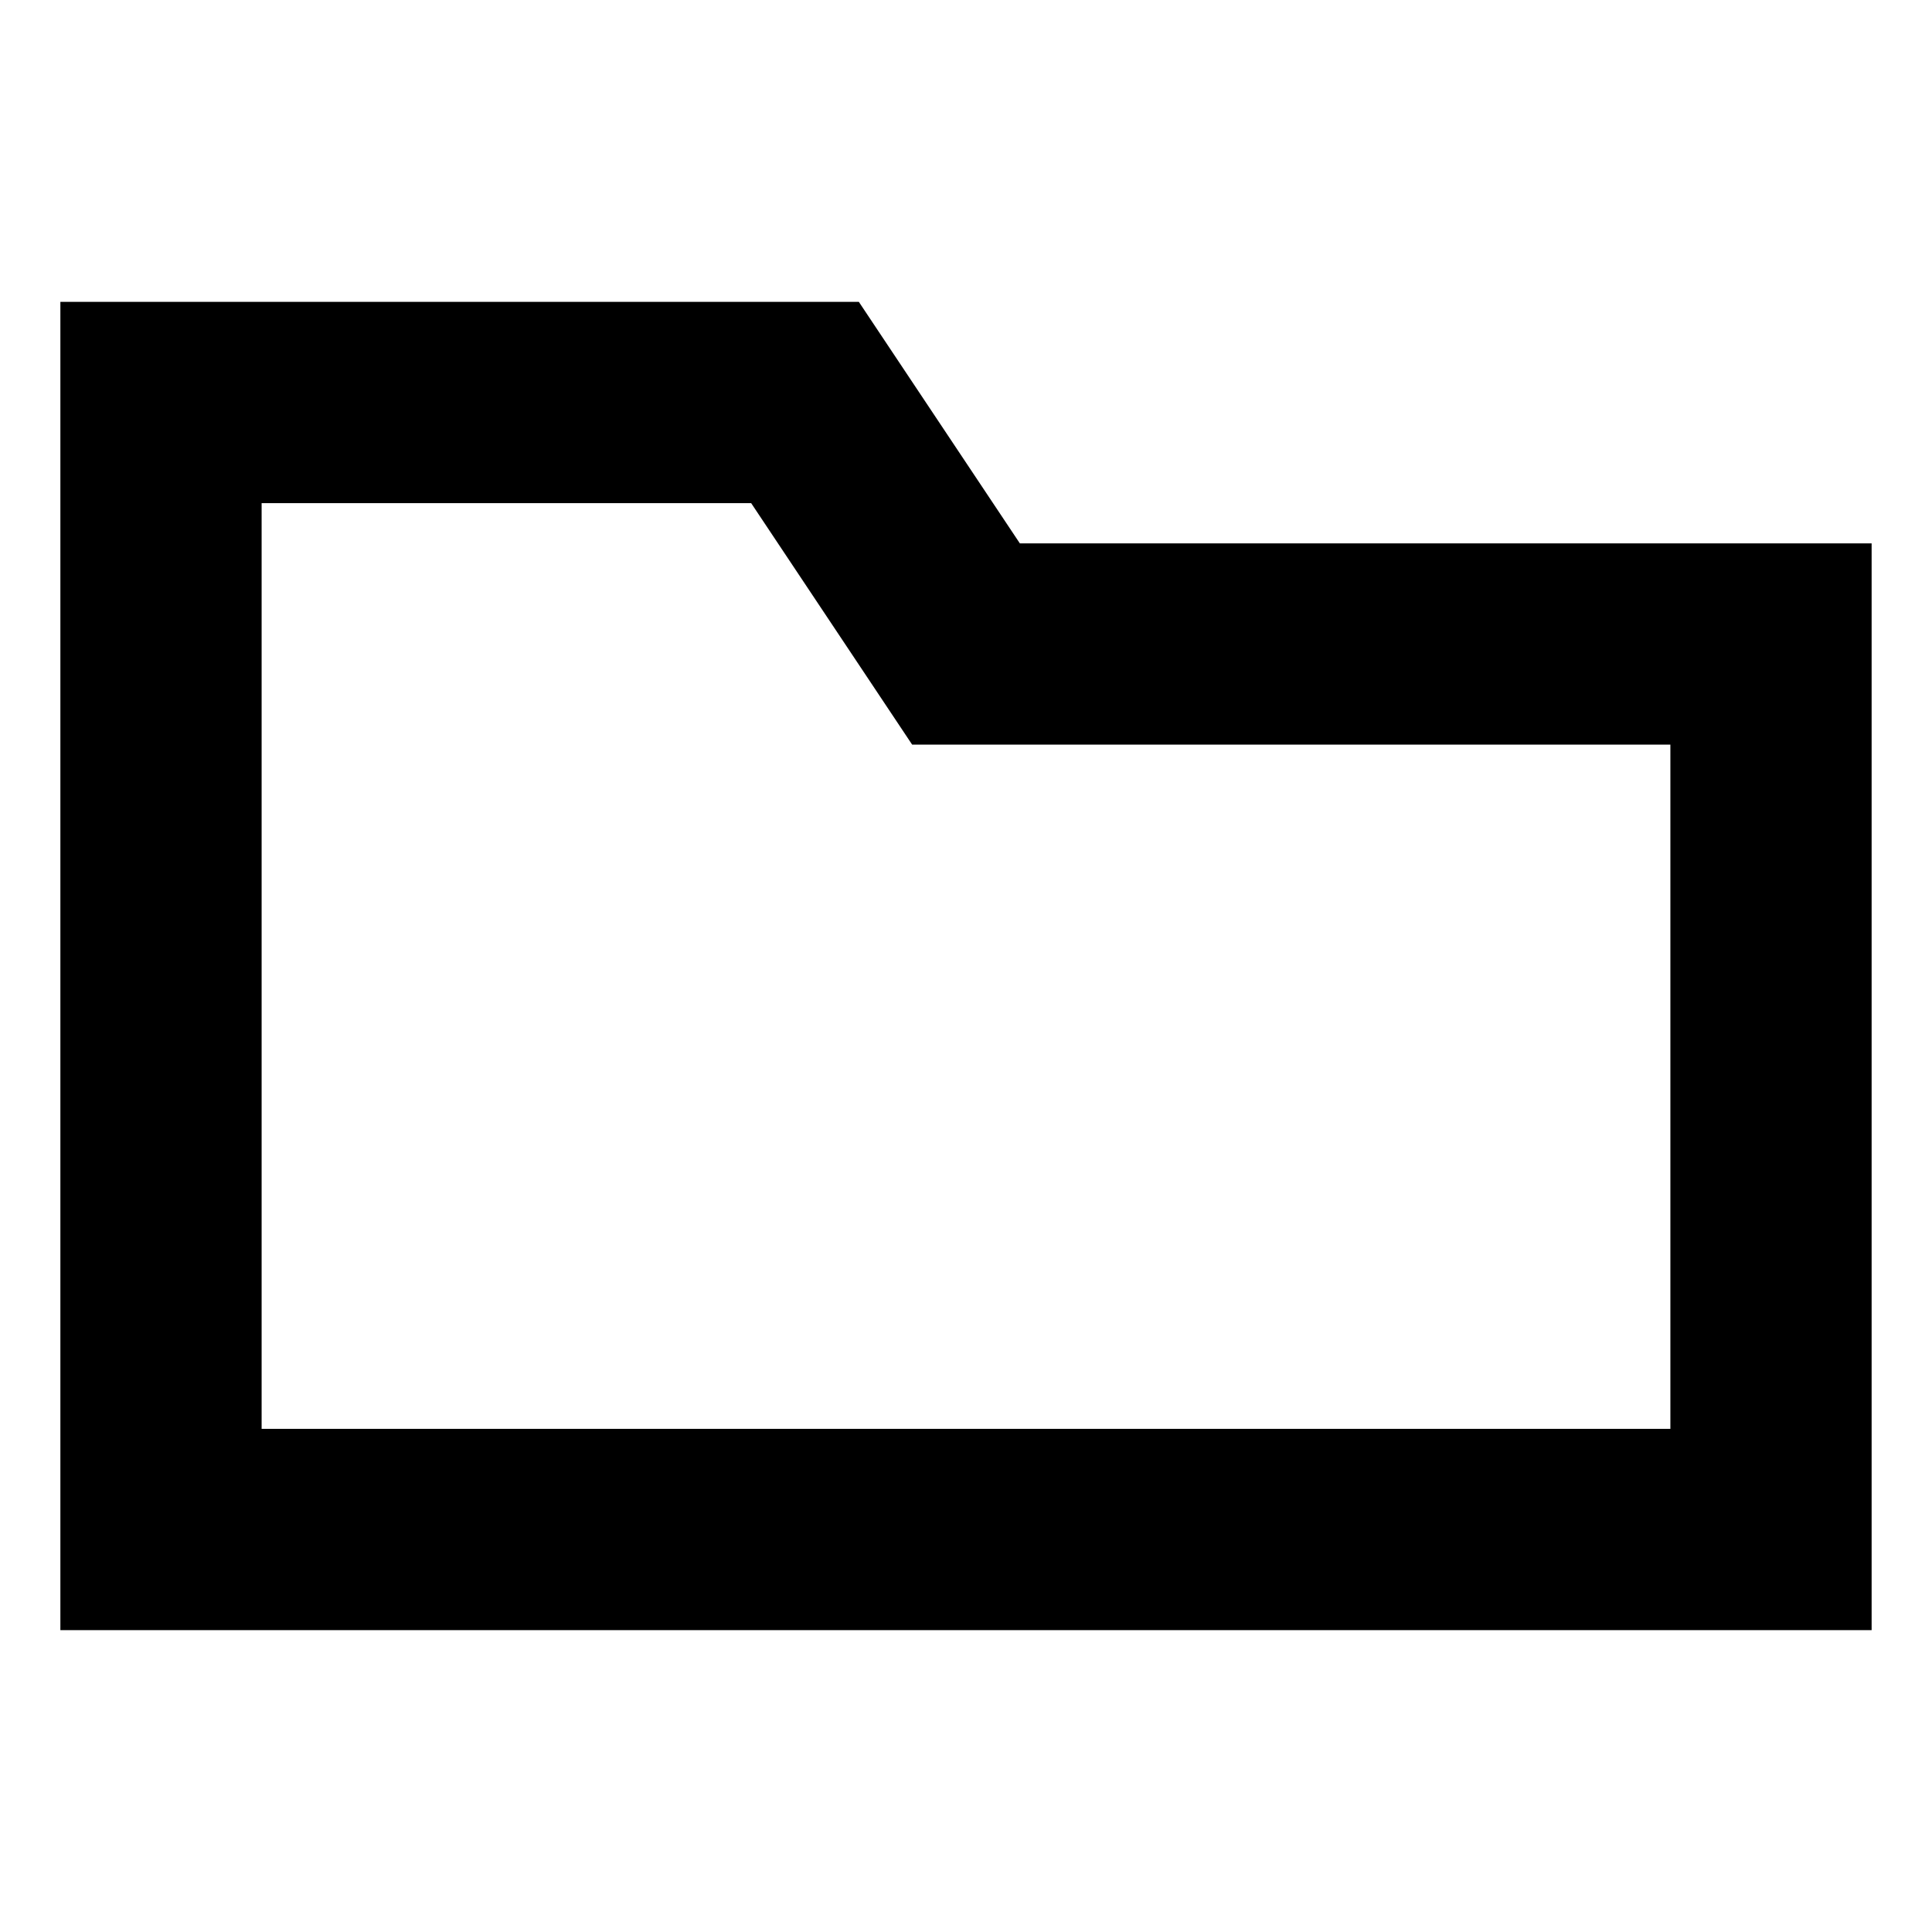
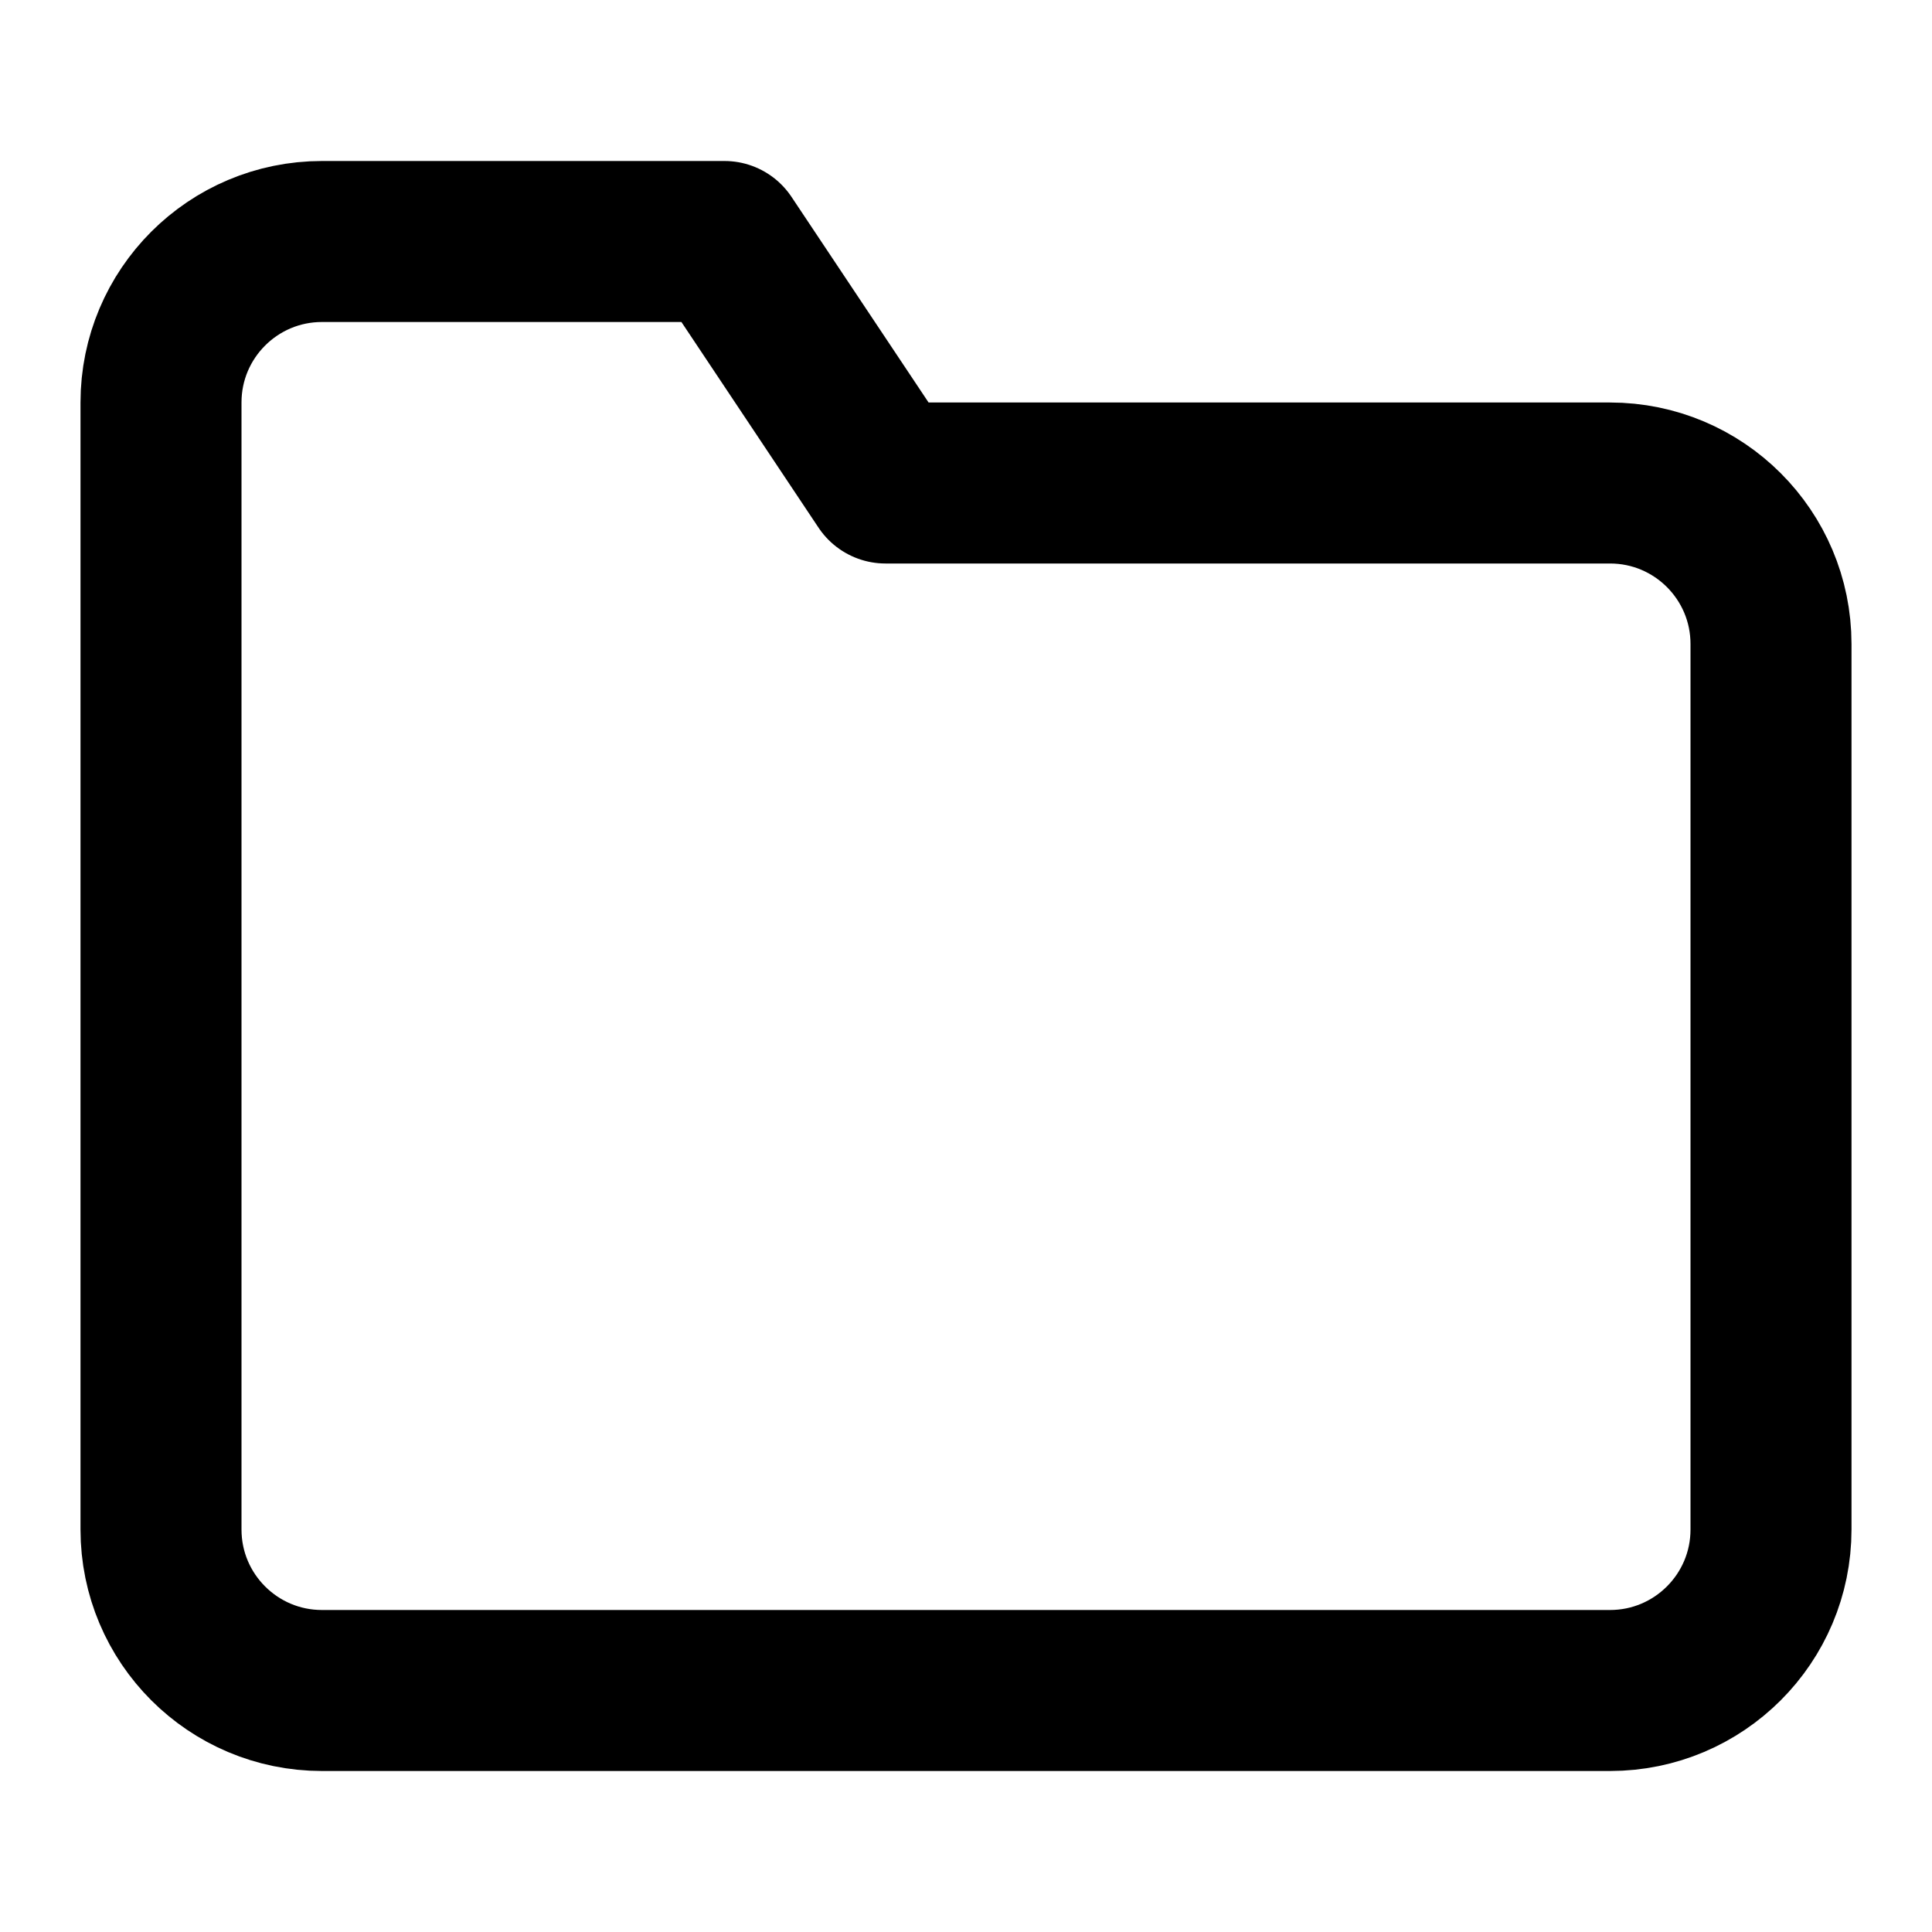
- <svg xmlns="http://www.w3.org/2000/svg" viewBox="0 0 24 24" fill="none" stroke="currentColor" stroke-width="2.5" stroke-linecap="square" stroke-linejoin="miter">
-   <path d="M22 19H2V5h8l2 3h10v11z" />
+ <svg xmlns="http://www.w3.org/2000/svg" viewBox="0 0 24 24" fill="none" stroke="currentColor" stroke-width="2" stroke-linecap="round" stroke-linejoin="round">
+   <path d="M22 19a2 2 0 0 1-2 2H4a2 2 0 0 1-2-2V5a2 2 0 0 1 2-2h5l2 3h9a2 2 0 0 1 2 2z" />
</svg>
